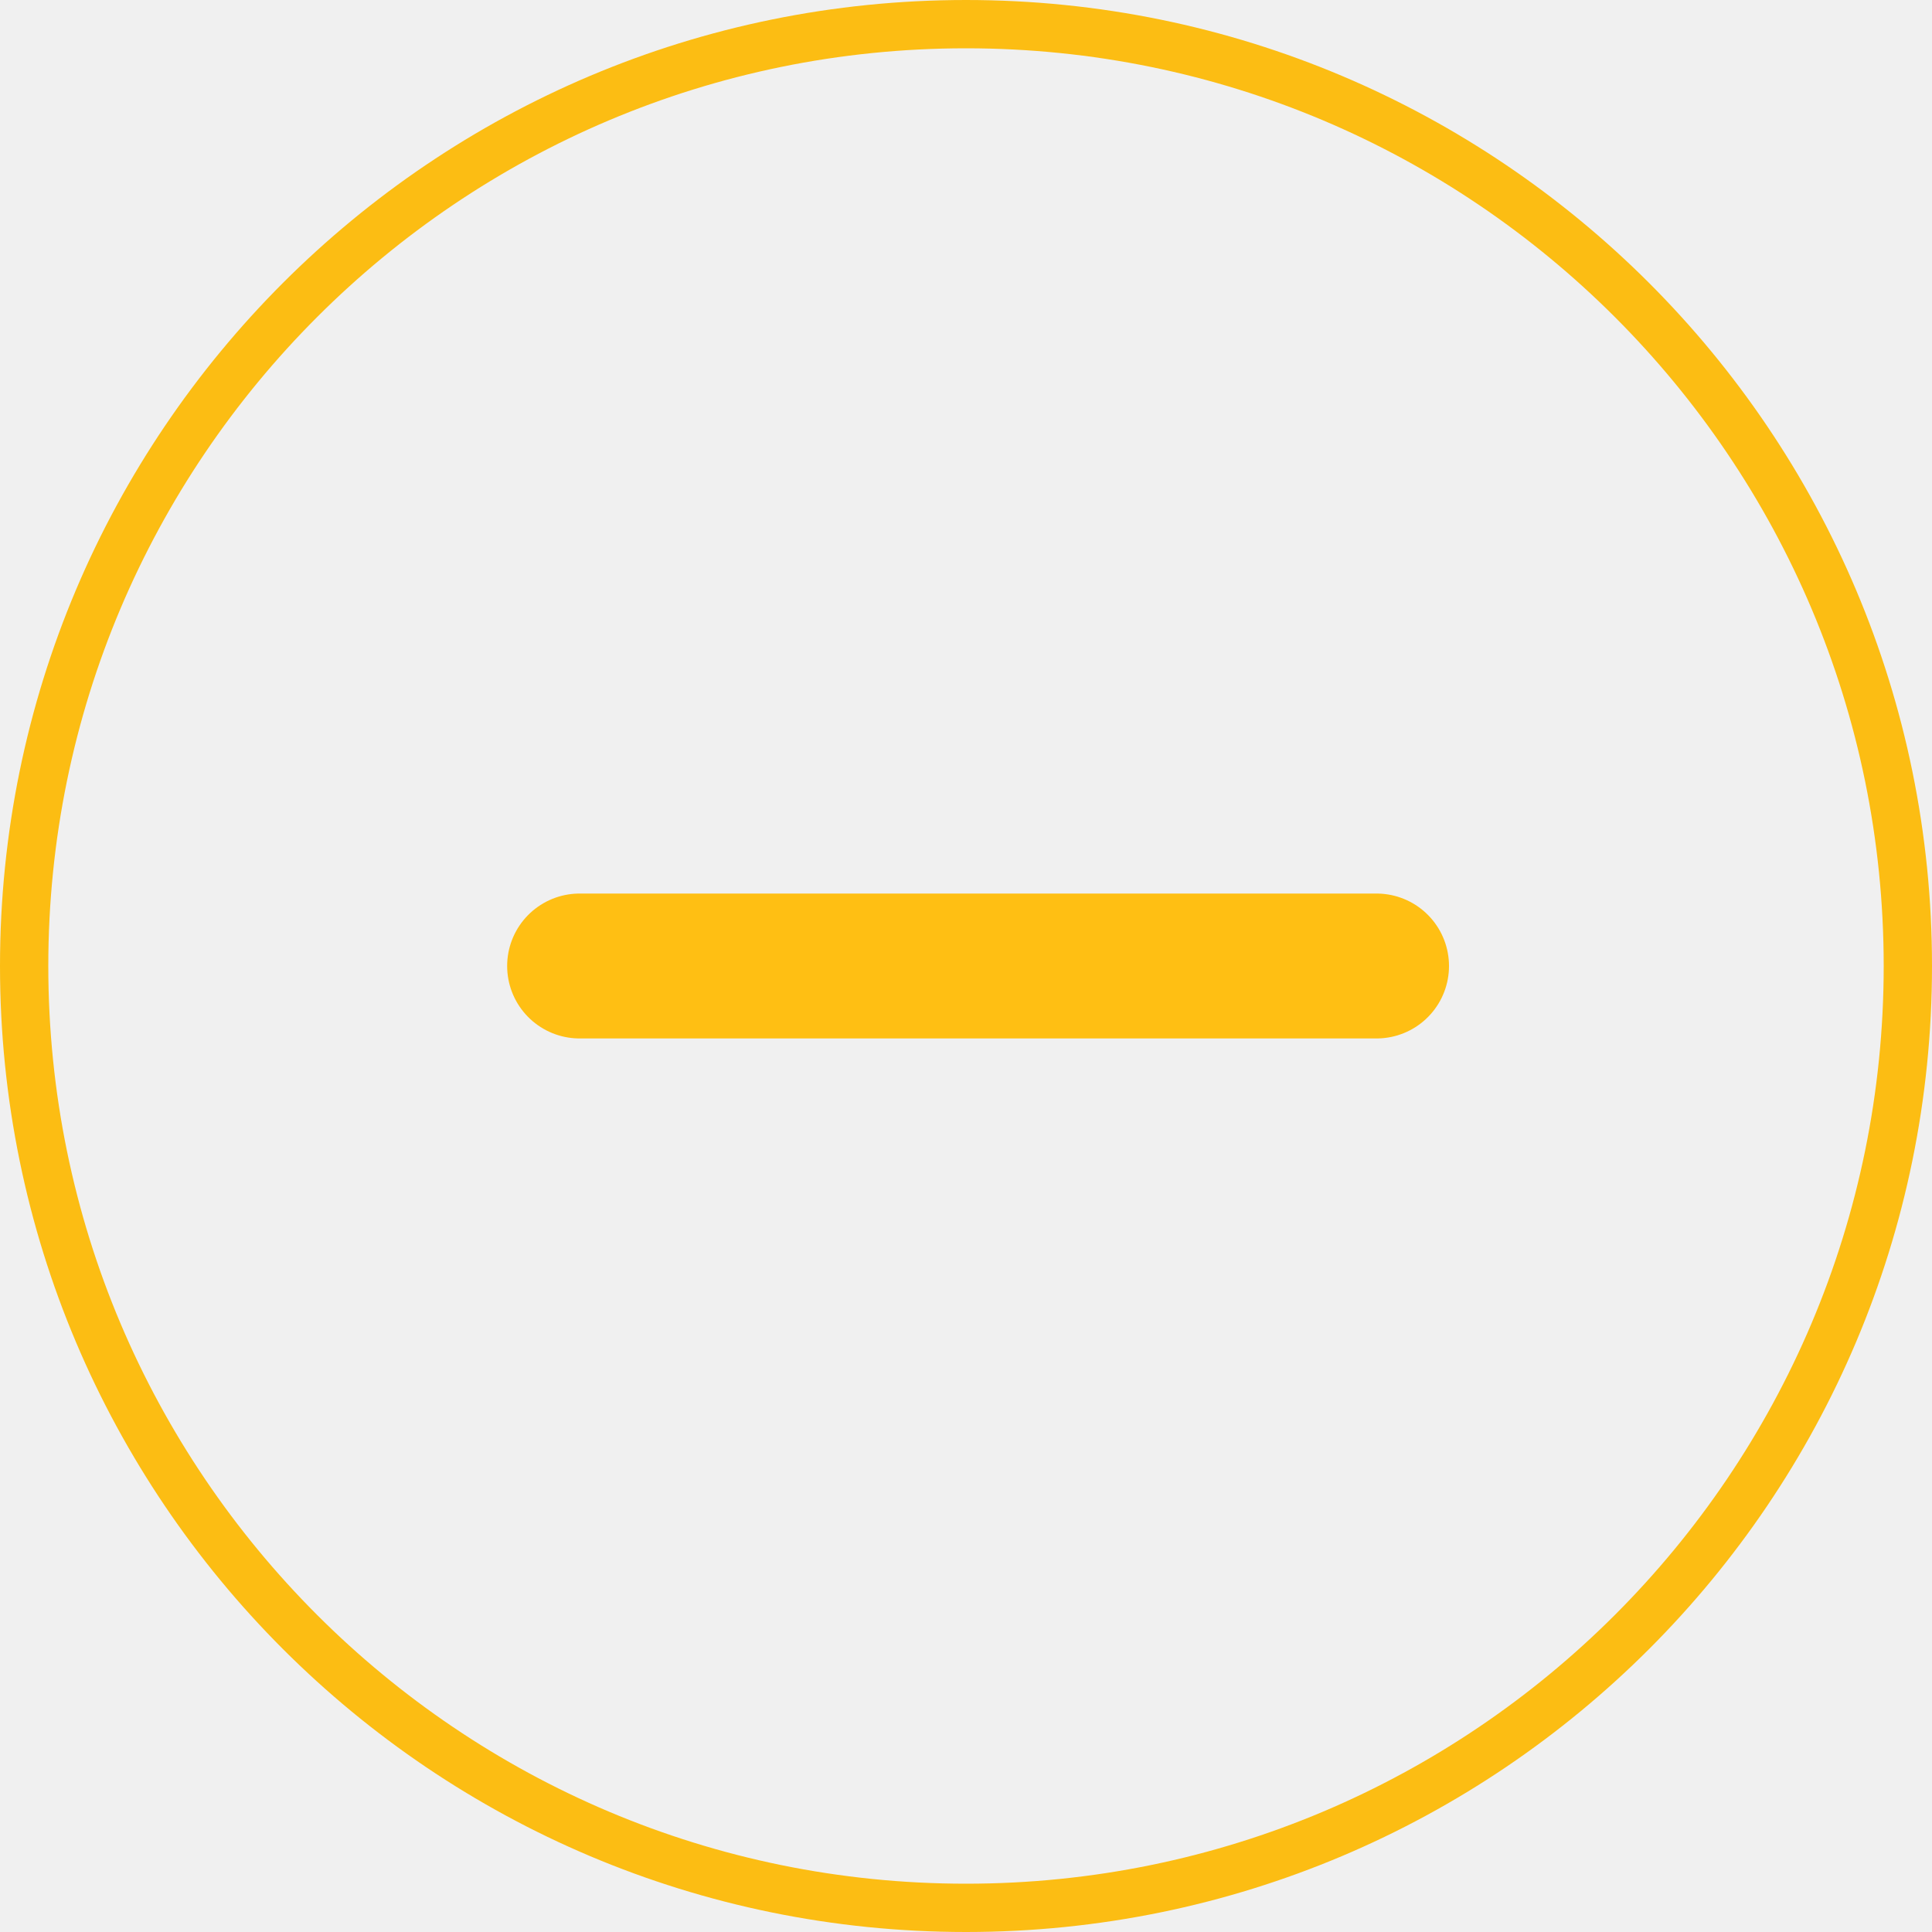
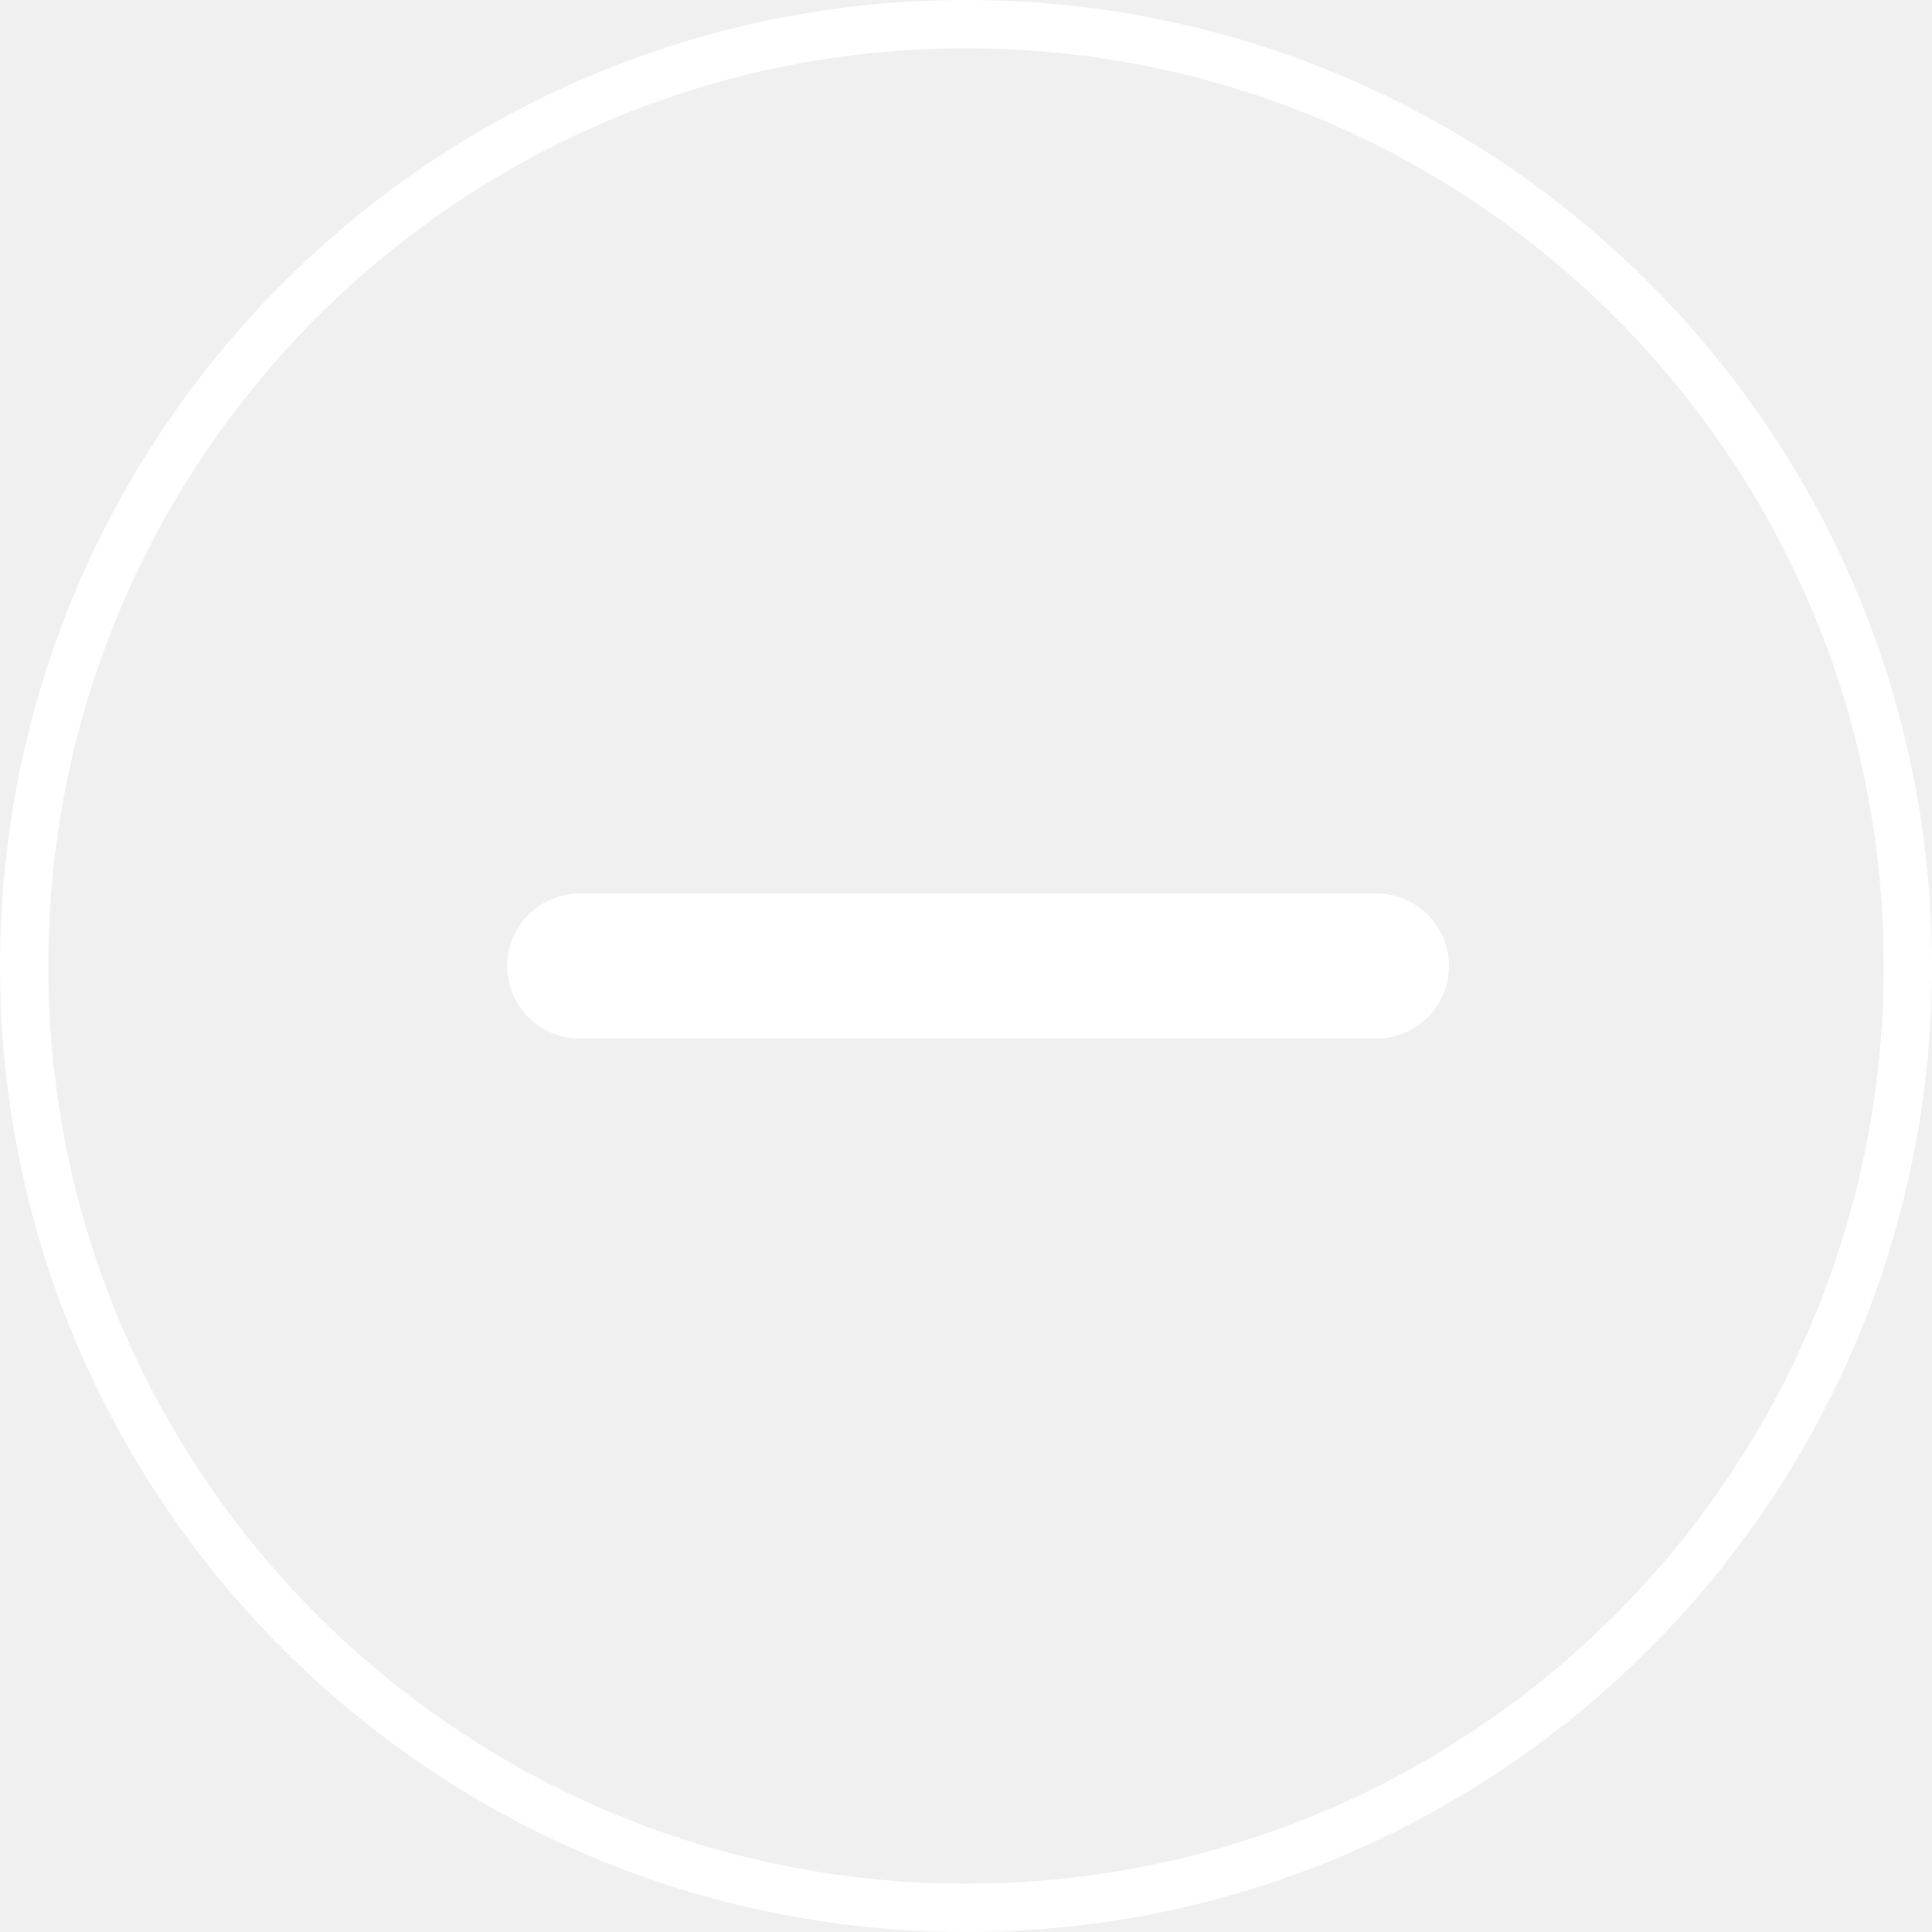
<svg xmlns="http://www.w3.org/2000/svg" width="40" height="40" viewBox="0 0 40 40" fill="none">
-   <rect x="0.5" y="0.5" width="39" height="39" rx="19.5" stroke="#FCBD13" />
-   <path d="M12 20H28.5" stroke="#FFBF13" stroke-width="3" stroke-linecap="round" />
+   <rect x="0.5" y="0.5" width="39" height="39" rx="19.5" stroke="white" />
+   <path d="M12 20H28.5" stroke="white" stroke-width="3" stroke-linecap="round" />
</svg>
